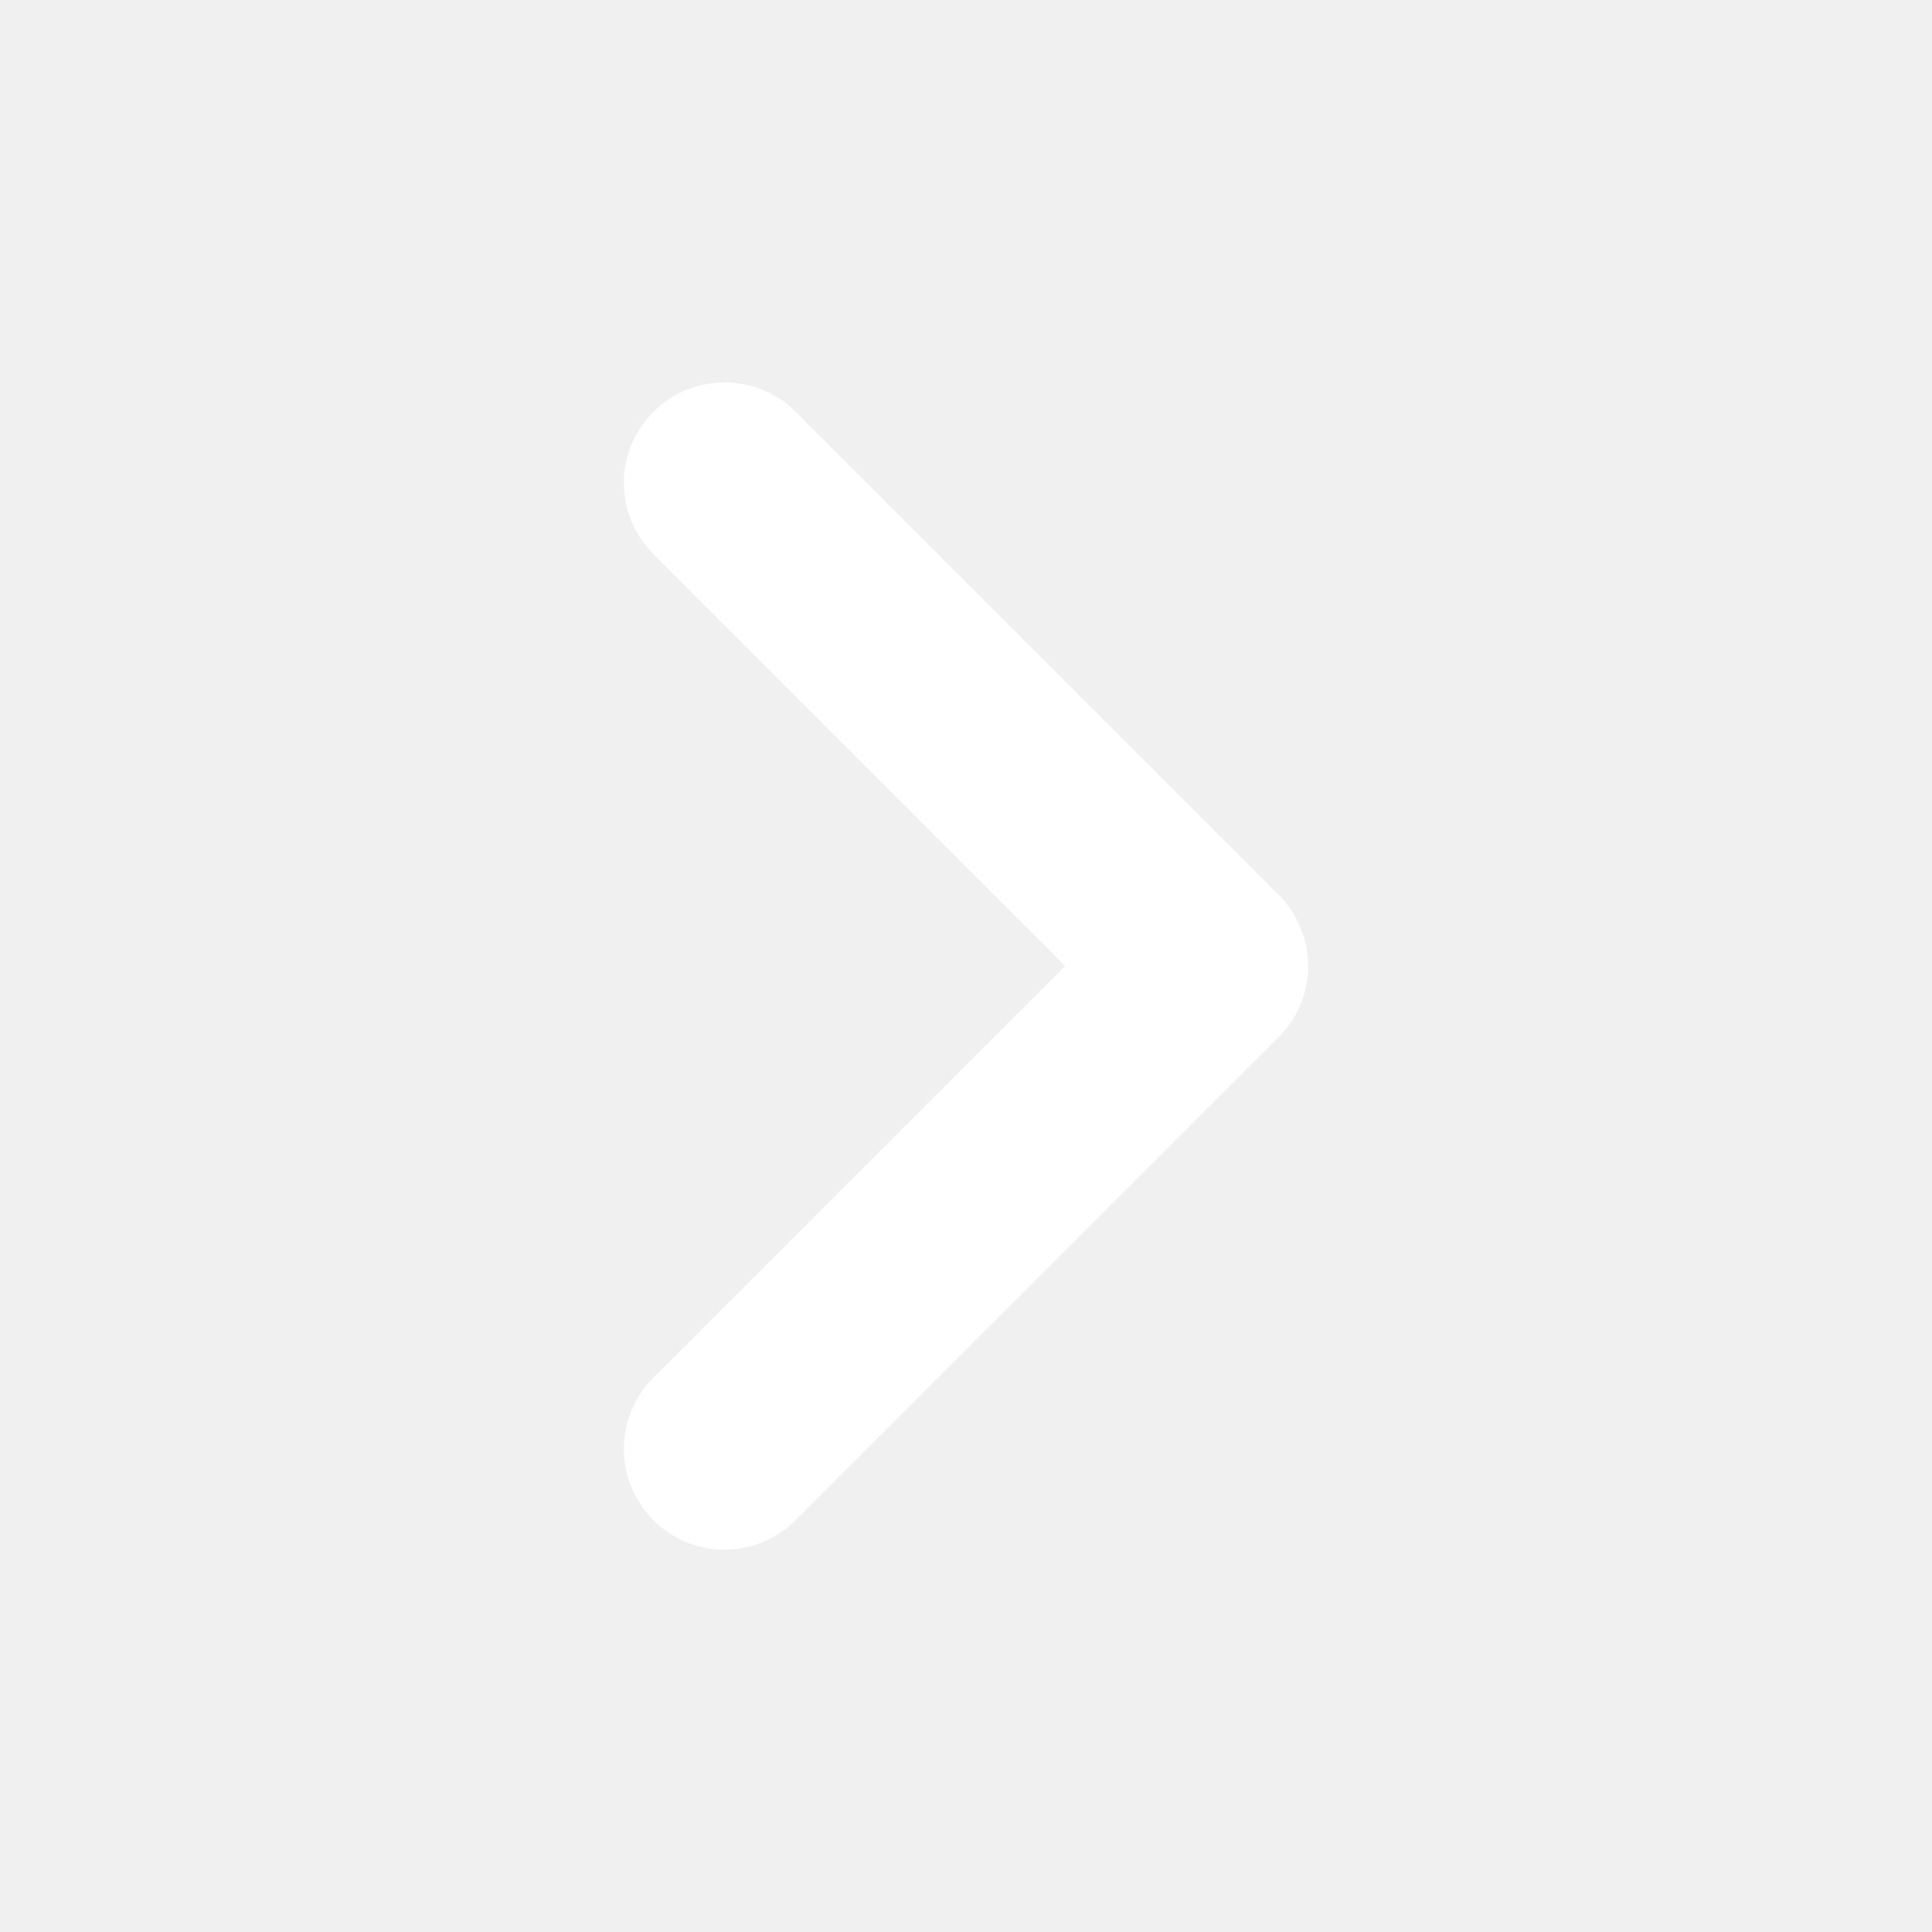
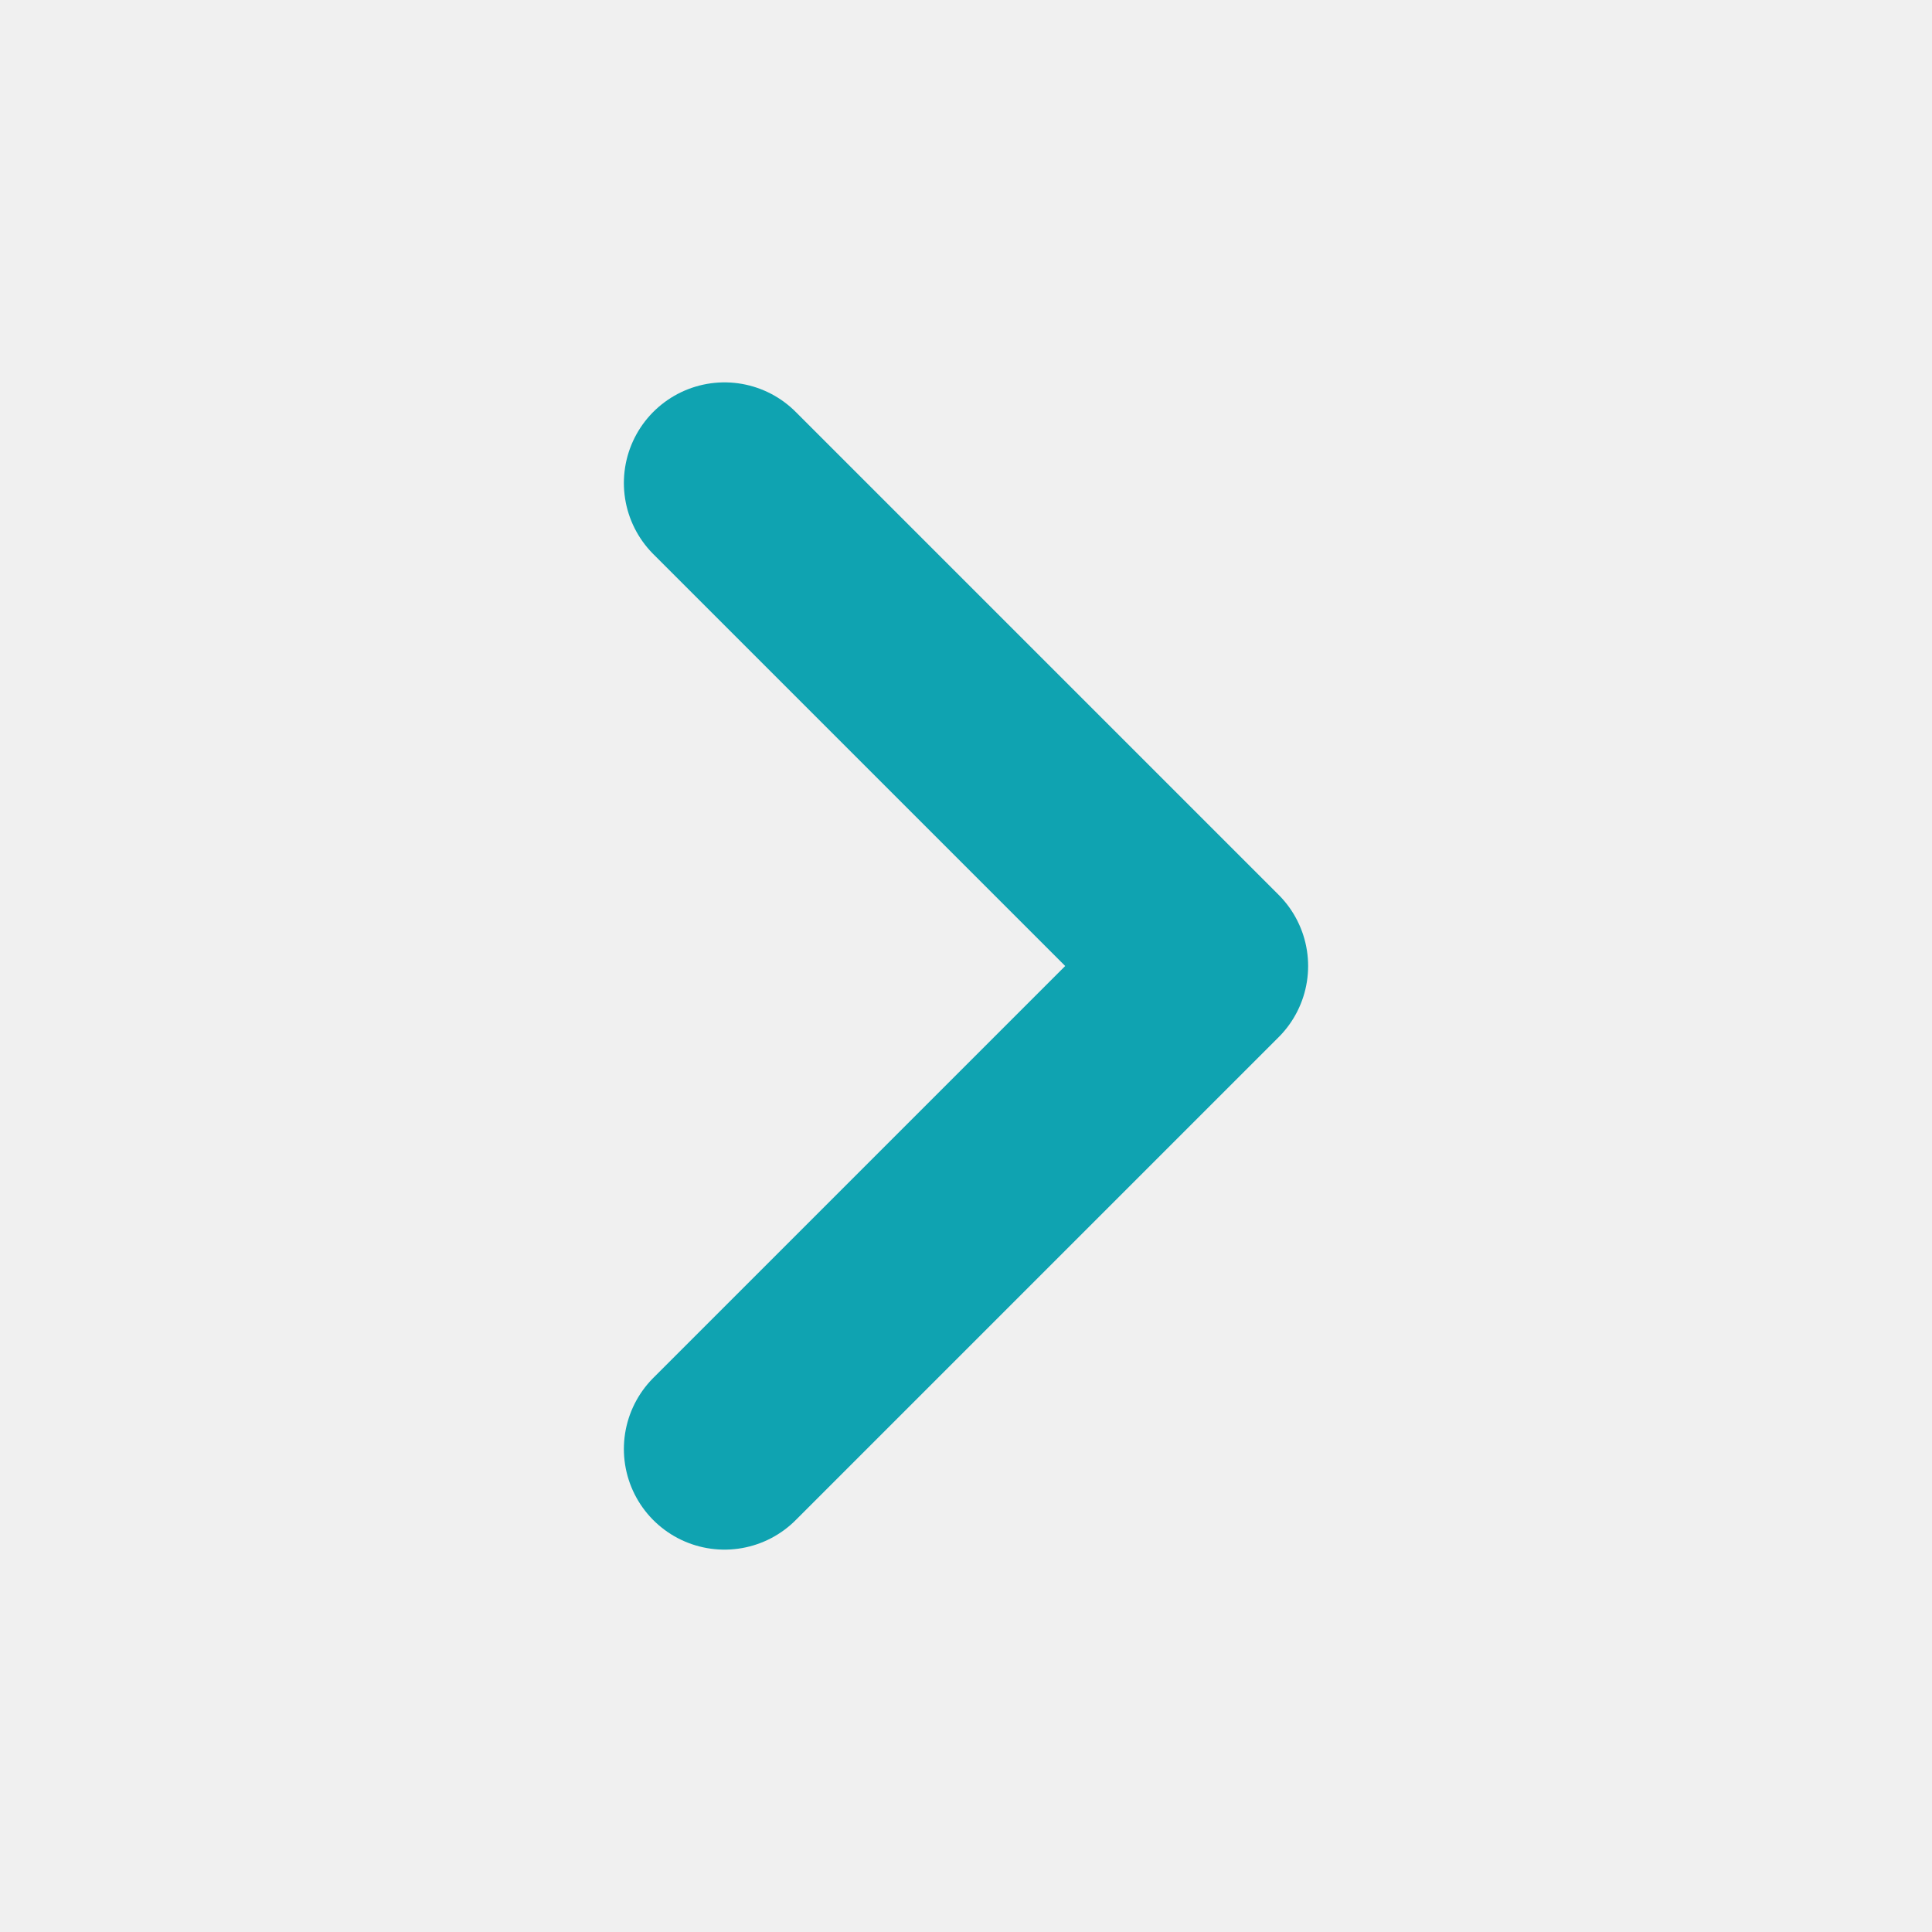
- <svg xmlns="http://www.w3.org/2000/svg" width="32" height="32" viewBox="0 0 24 24" fill="none" stroke="white" stroke-width="2.5" stroke-linecap="round" stroke-linejoin="round" class="feather feather-chevron-right">
+ <svg xmlns="http://www.w3.org/2000/svg" width="32" height="32" viewBox="0 0 24 24" fill="none" stroke="#0fa3b1" stroke-width="2.5" stroke-linecap="round" stroke-linejoin="round" class="feather feather-chevron-right">
  <polyline points="9 18 15 12 9 6" />
</svg>
